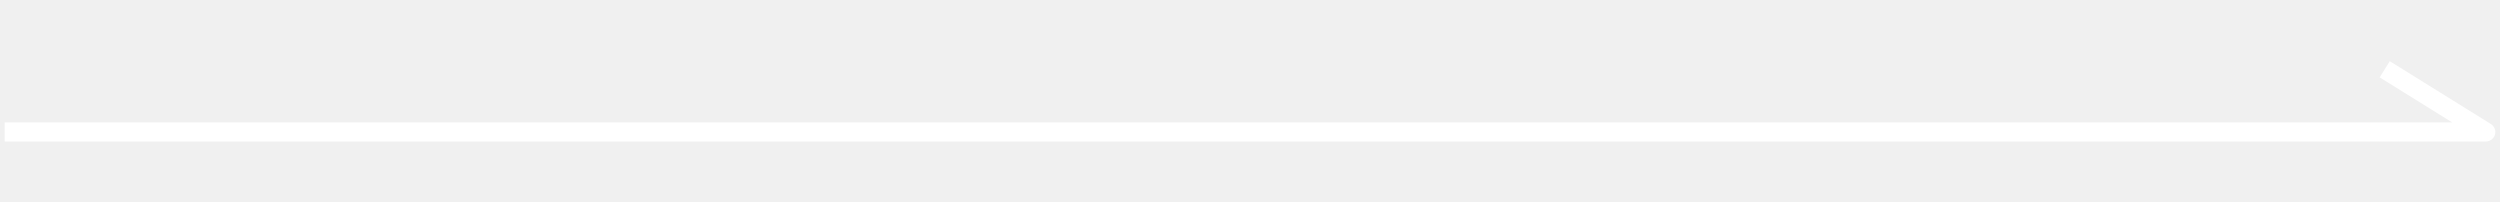
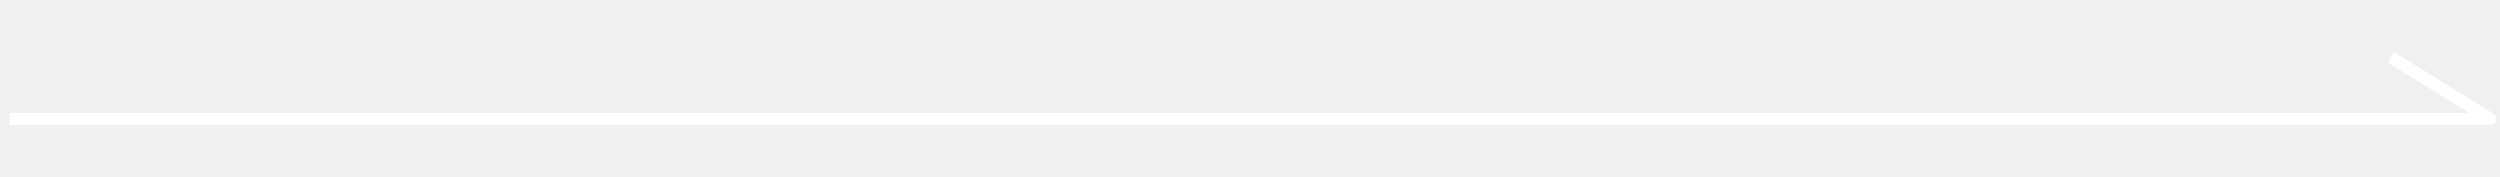
- <svg xmlns="http://www.w3.org/2000/svg" version="1.1" id="Layer_1" x="0px" y="0px" viewBox="0 0 1437.9 115.7" style="enable-background:new 0 0 1437.9 115.7;" xml:space="preserve">
+ <svg xmlns="http://www.w3.org/2000/svg" version="1.1" id="Layer_1" x="0px" y="0px" viewBox="0 0 1456.3 102.8" style="enable-background:new 0 0 1456.3 102.8;" xml:space="preserve">
  <style type="text/css">
	.st0{fill:#FFFFFF;}
</style>
  <g>
-     <path class="st0" d="M1429.7,81.4H2.7v-11h1407.7l-41.7-25.9l5.8-9.3l58.1,36.1c2.1,1.3,3.1,3.8,2.4,6.2   C1434.3,79.8,1432.1,81.4,1429.7,81.4z" />
+     <path class="st0" d="M1450.6,72.8H5.6v-7h1432.7l-47.4-29.4l3.7-6l57.9,35.8c1.3,0.8,2,2.4,1.5,3.9   C1453.6,71.8,1452.2,72.8,1450.6,72.8z" />
  </g>
</svg>
